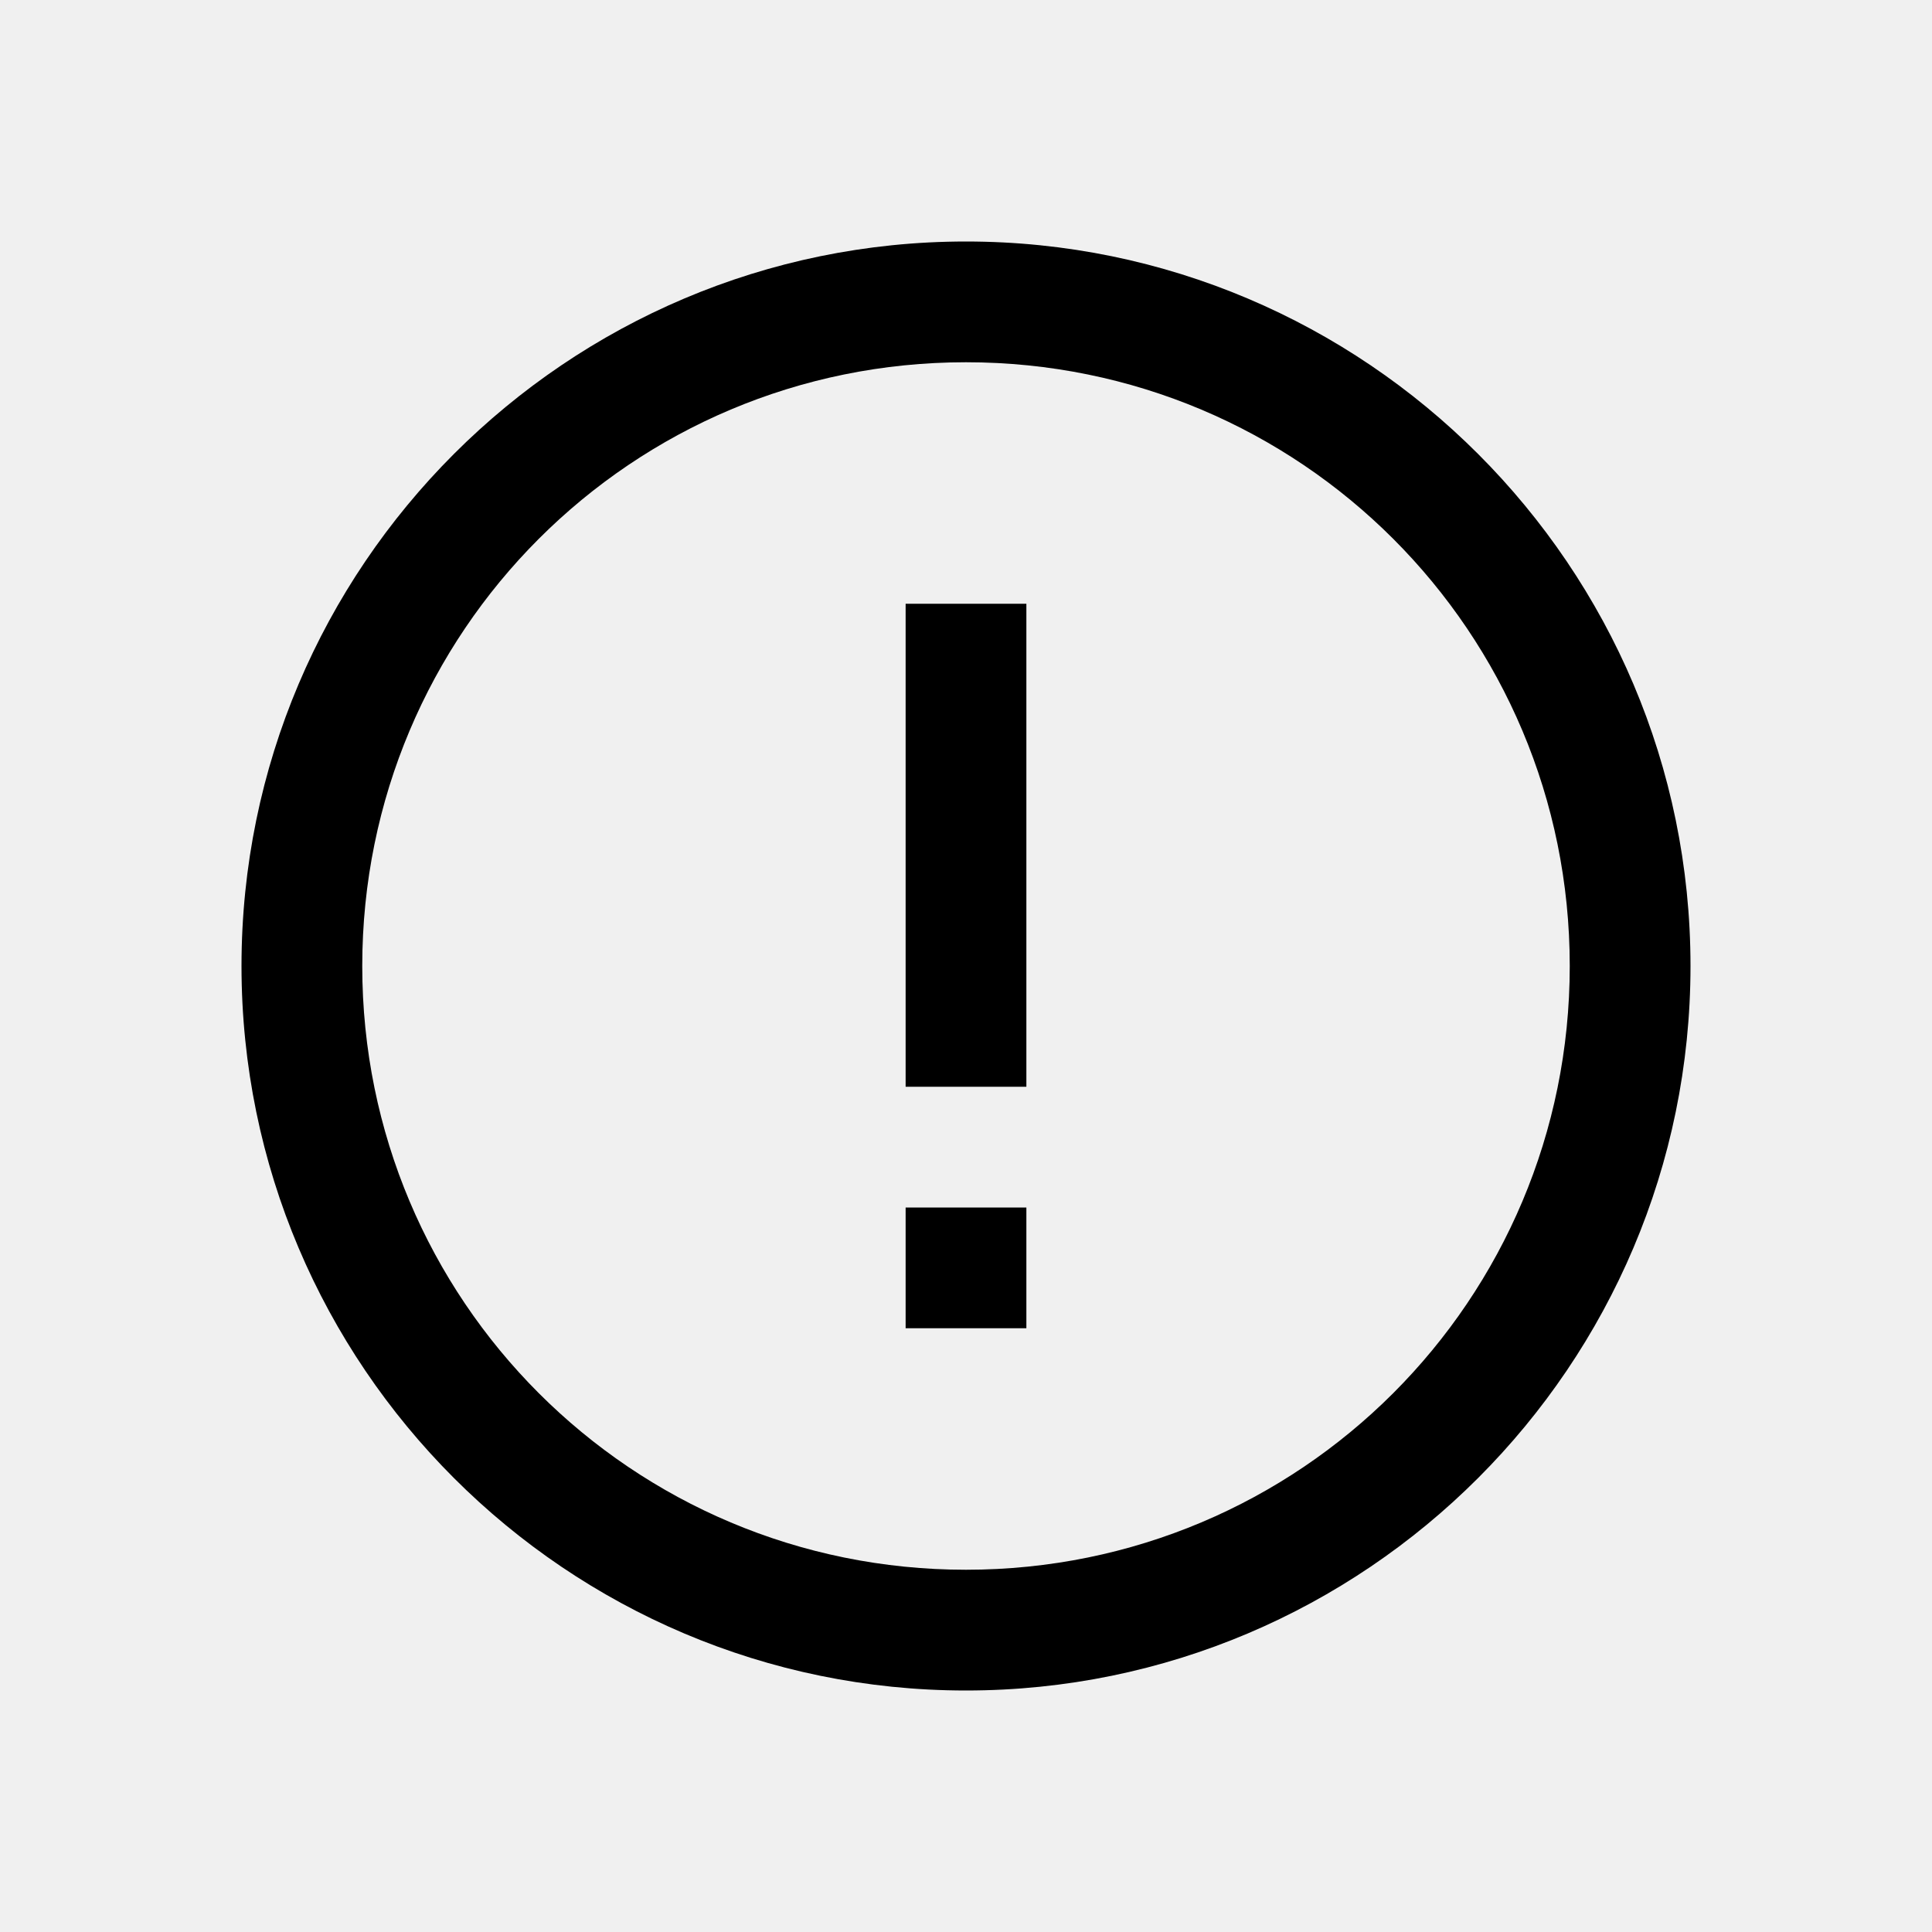
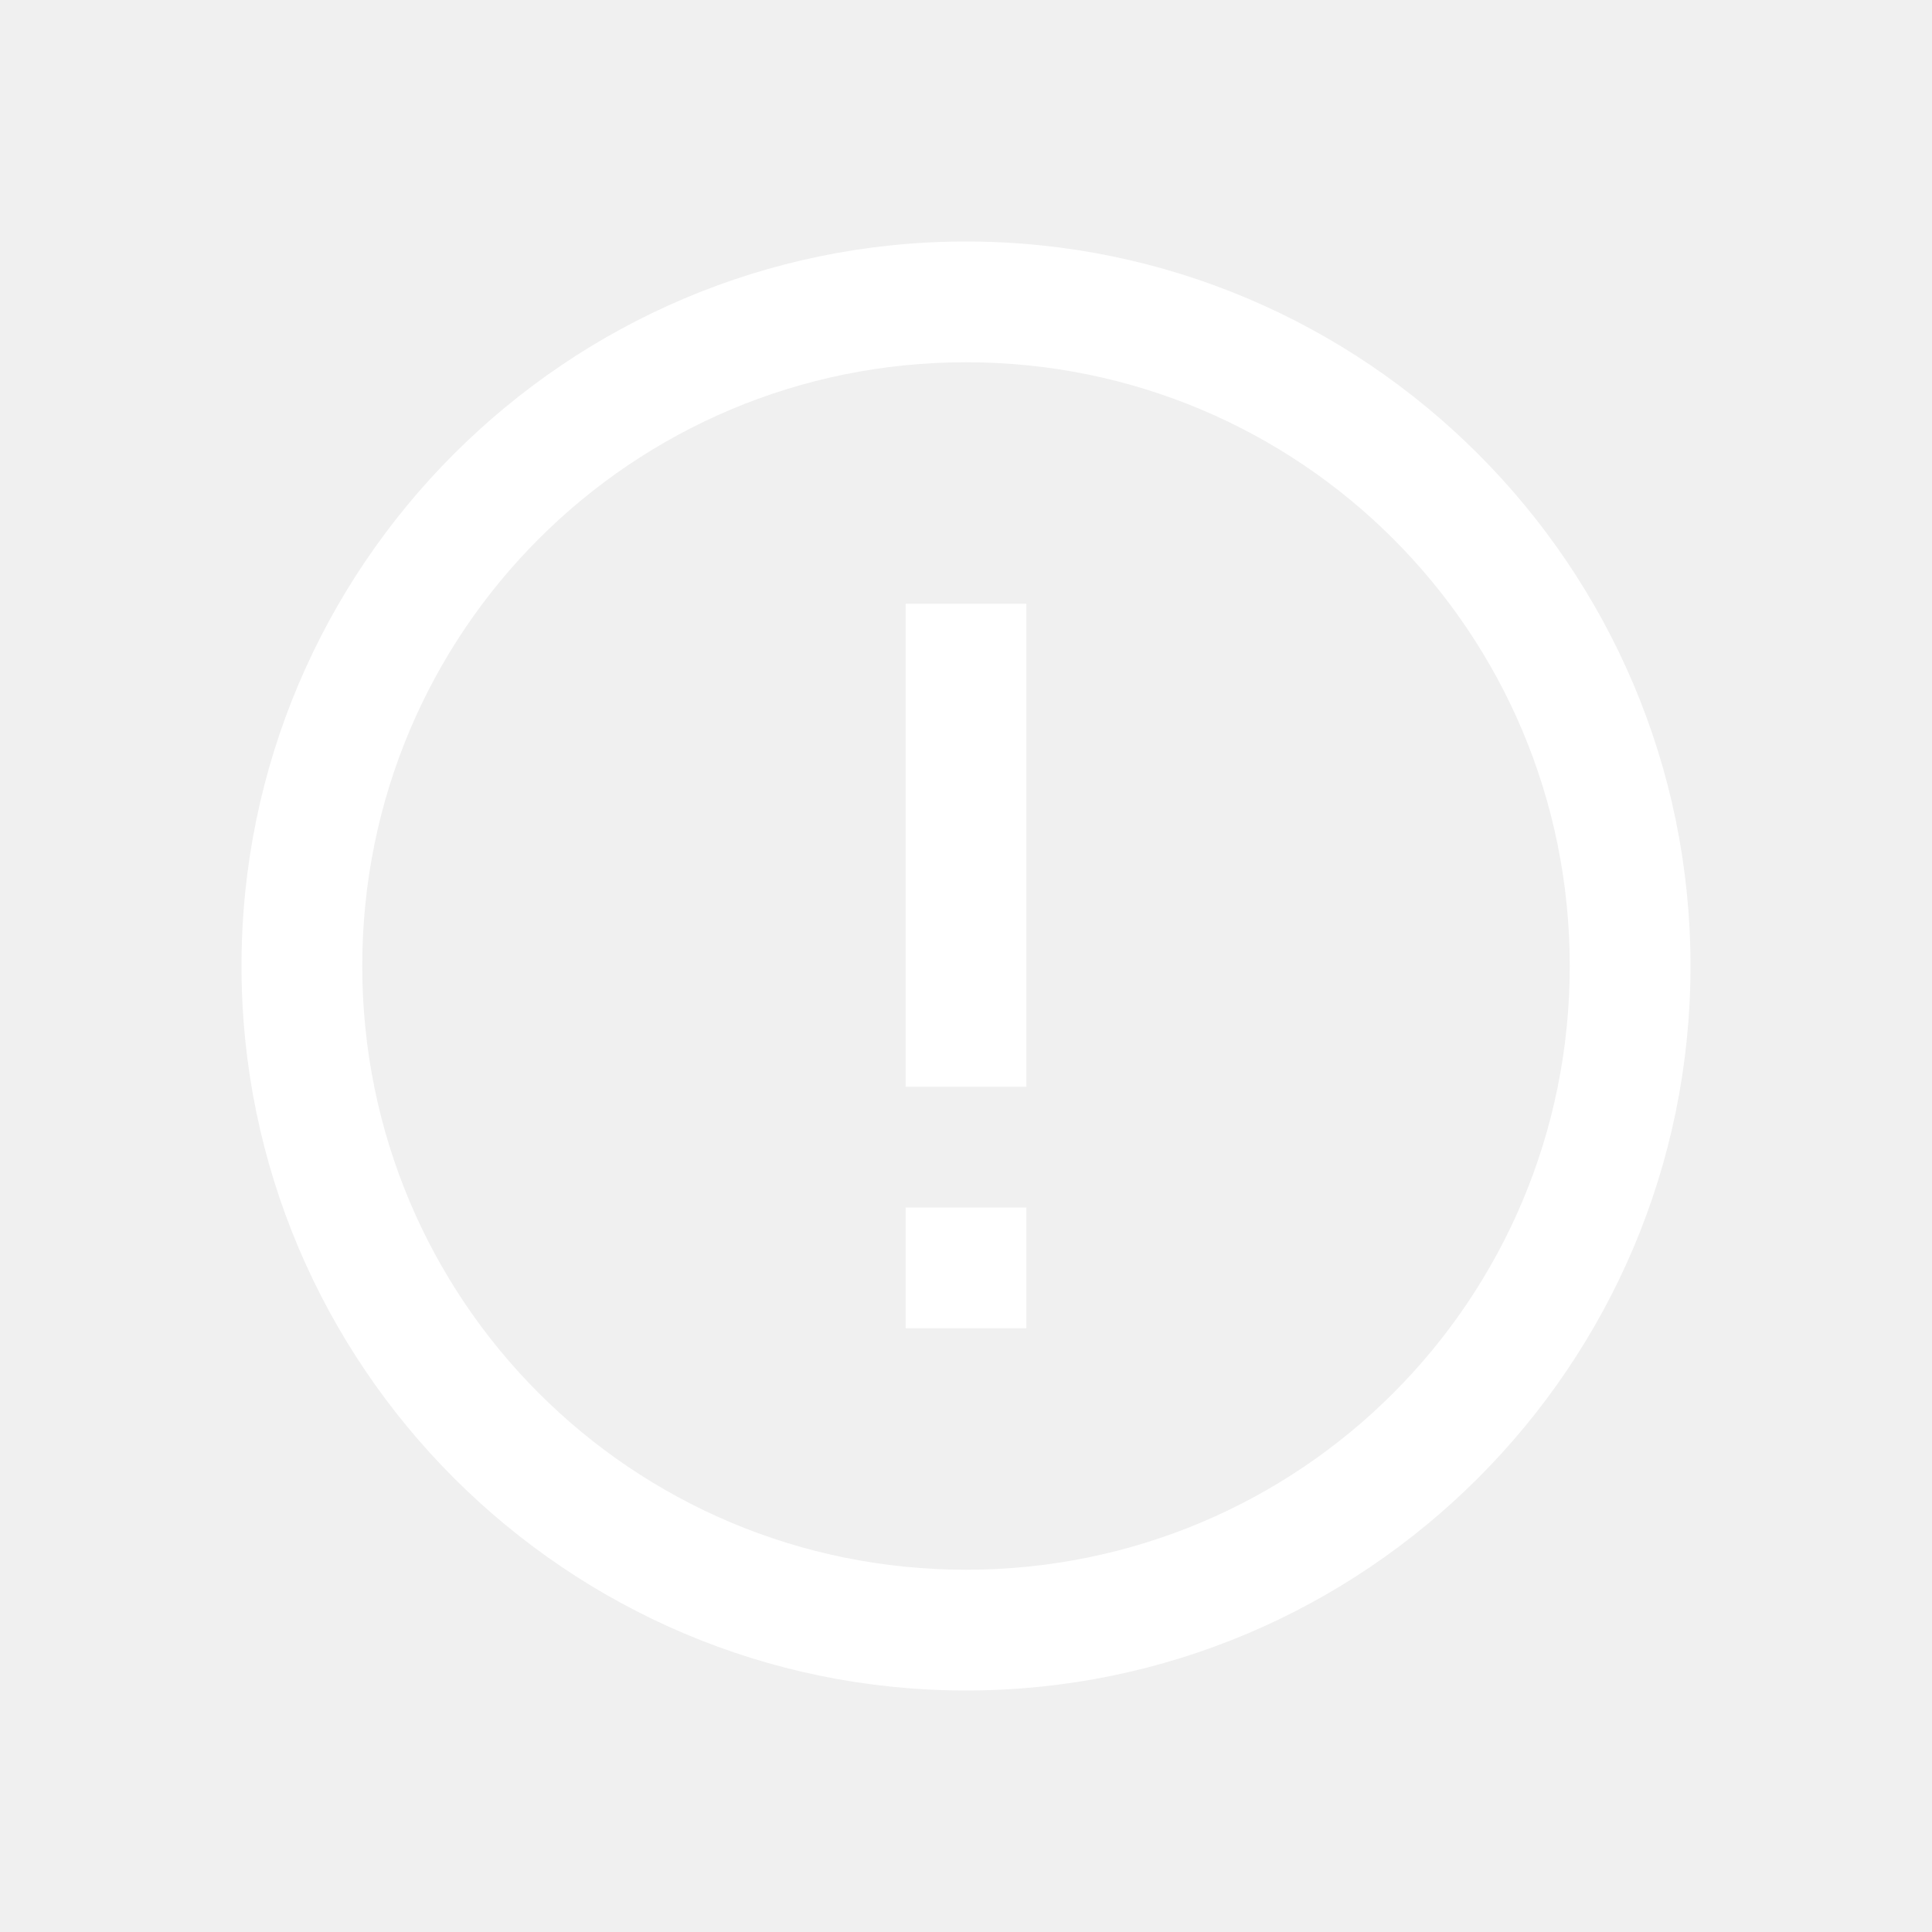
<svg xmlns="http://www.w3.org/2000/svg" width="512" height="512" viewBox="0 0 32 32">
-   <path fill="#000000" d="M16 4C9.383 4 4 9.383 4 16s5.383 12 12 12s12-5.383 12-12S22.617 4 16 4zm0 2c5.535 0 10 4.465 10 10s-4.465 10-10 10S6 21.535 6 16S10.465 6 16 6zm-1 4v8h2v-8zm0 10v2h2v-2z" />
+   <path fill="#ffffff" d="M16 4C9.383 4 4 9.383 4 16s5.383 12 12 12s12-5.383 12-12S22.617 4 16 4zm0 2c5.535 0 10 4.465 10 10s-4.465 10-10 10S6 21.535 6 16S10.465 6 16 6zm-1 4v8h2v-8zm0 10v2h2v-2z" />
</svg>
